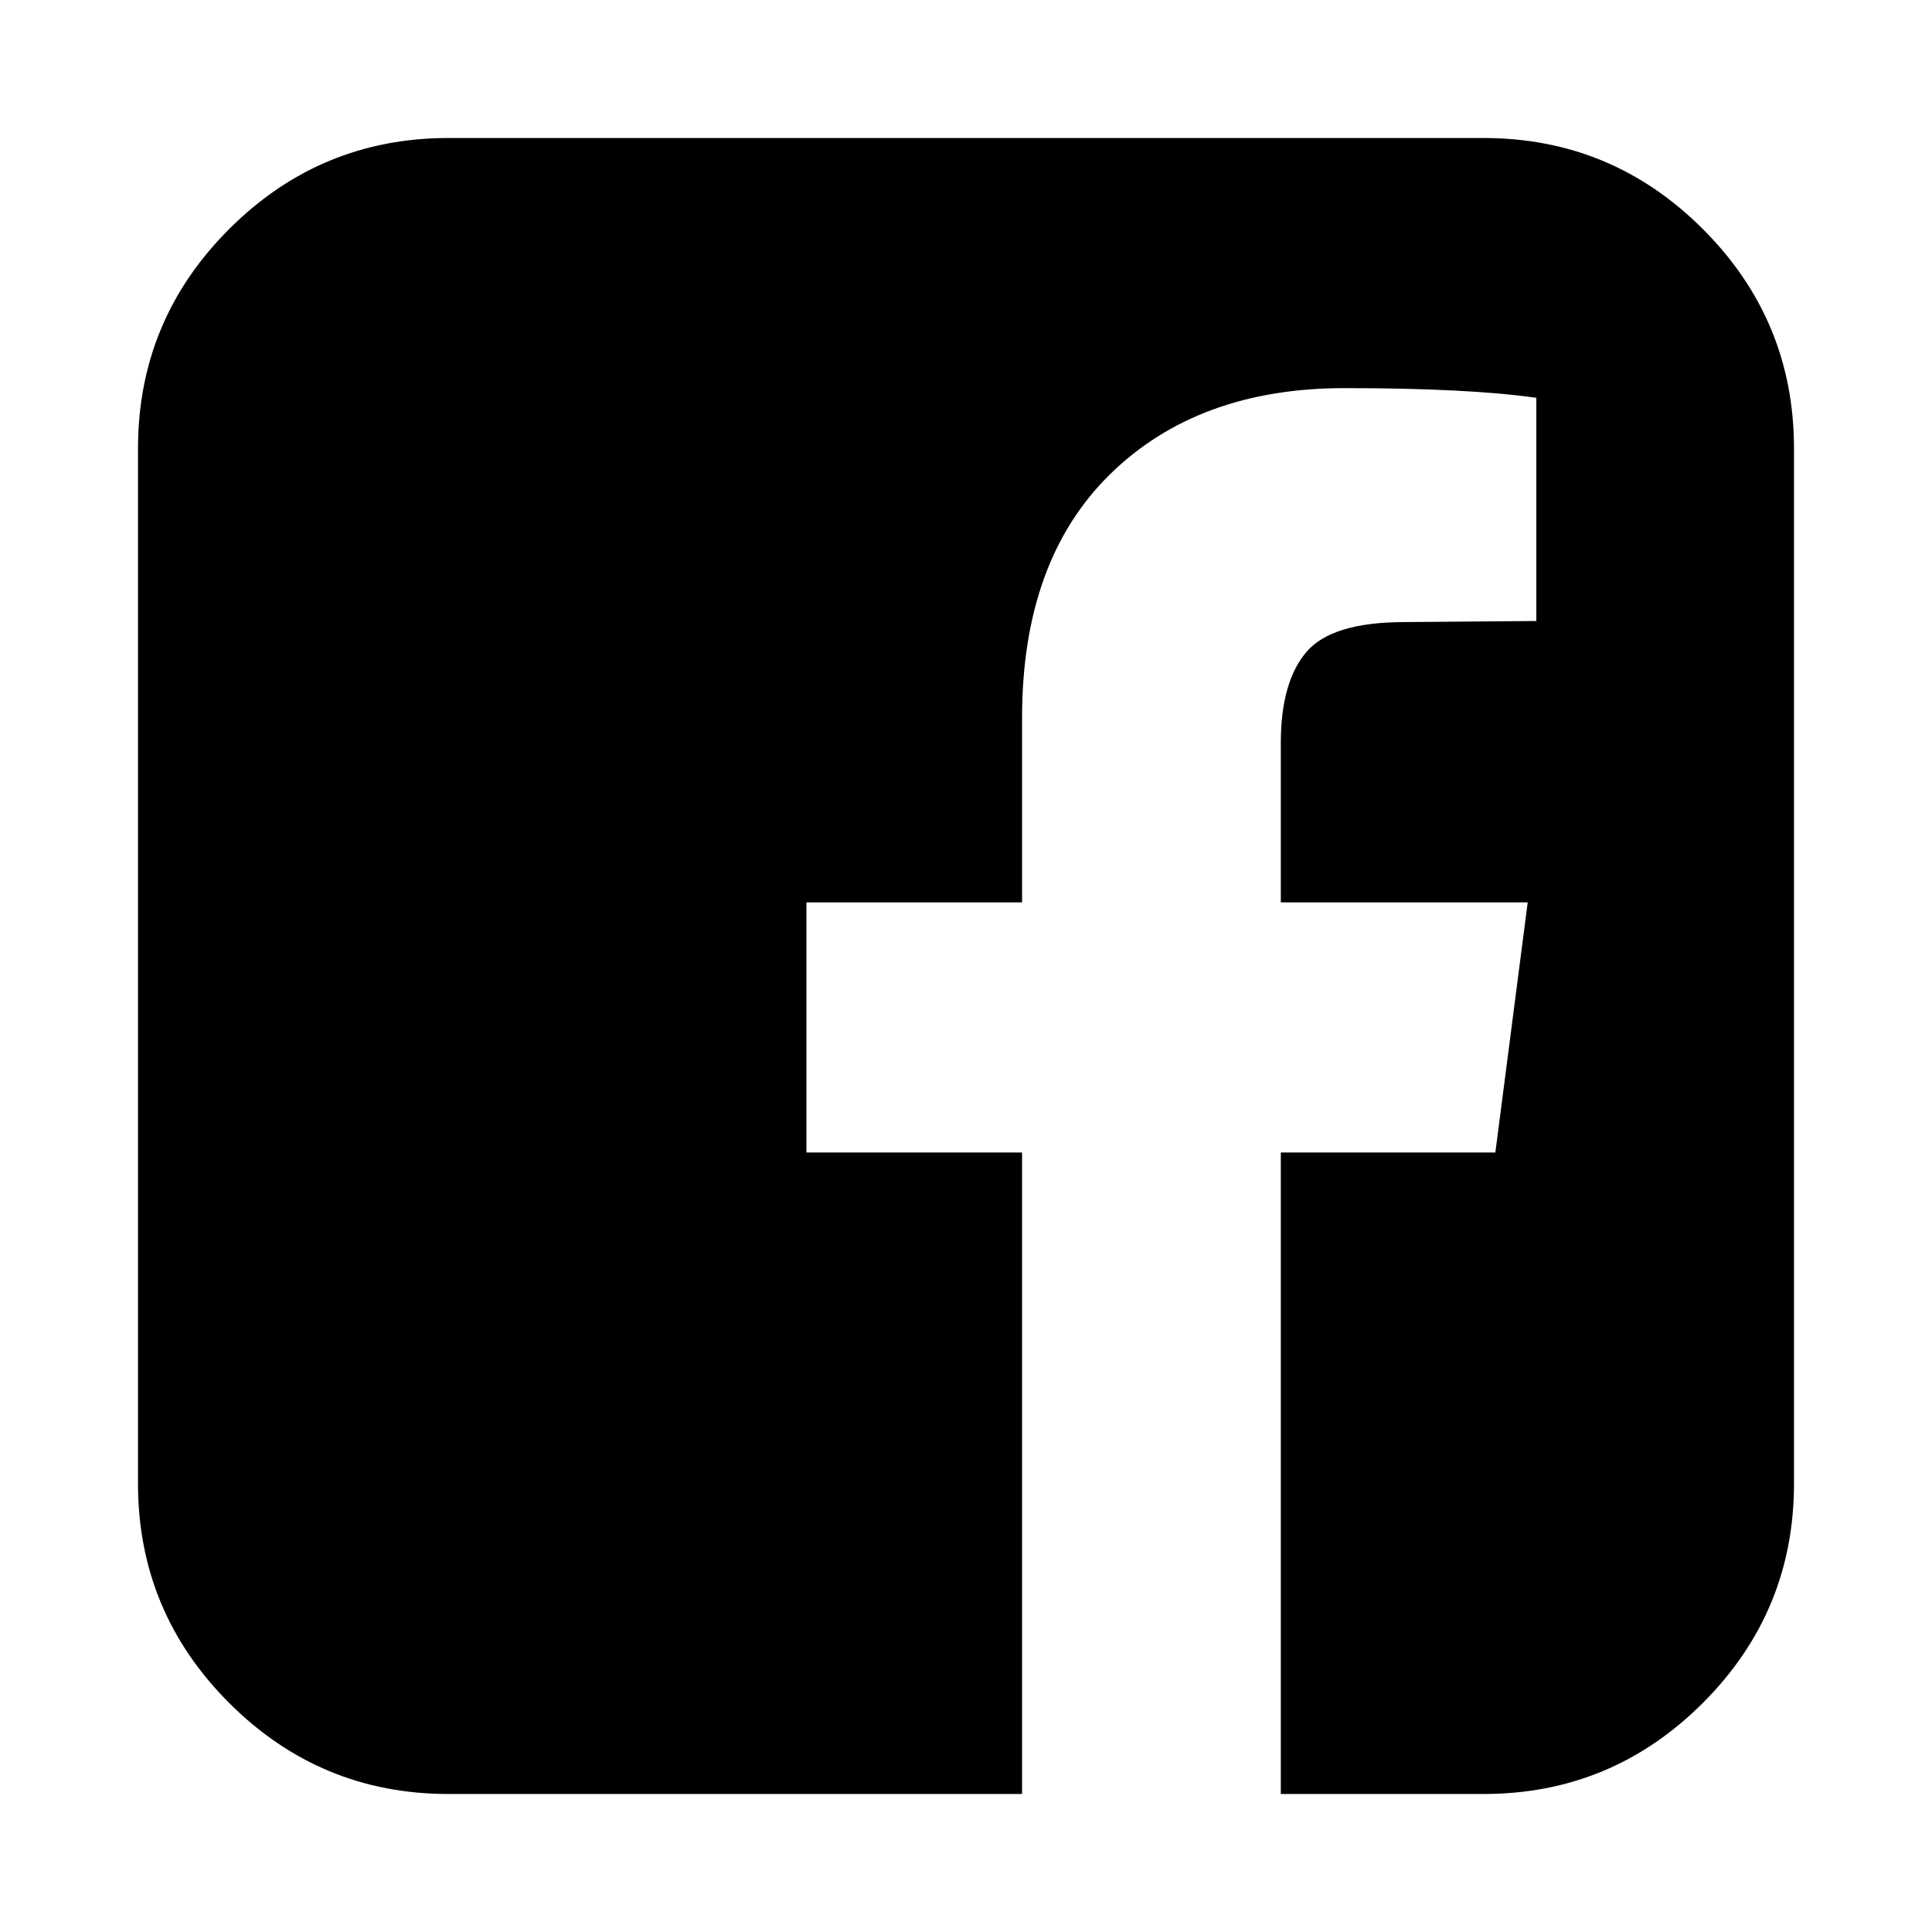
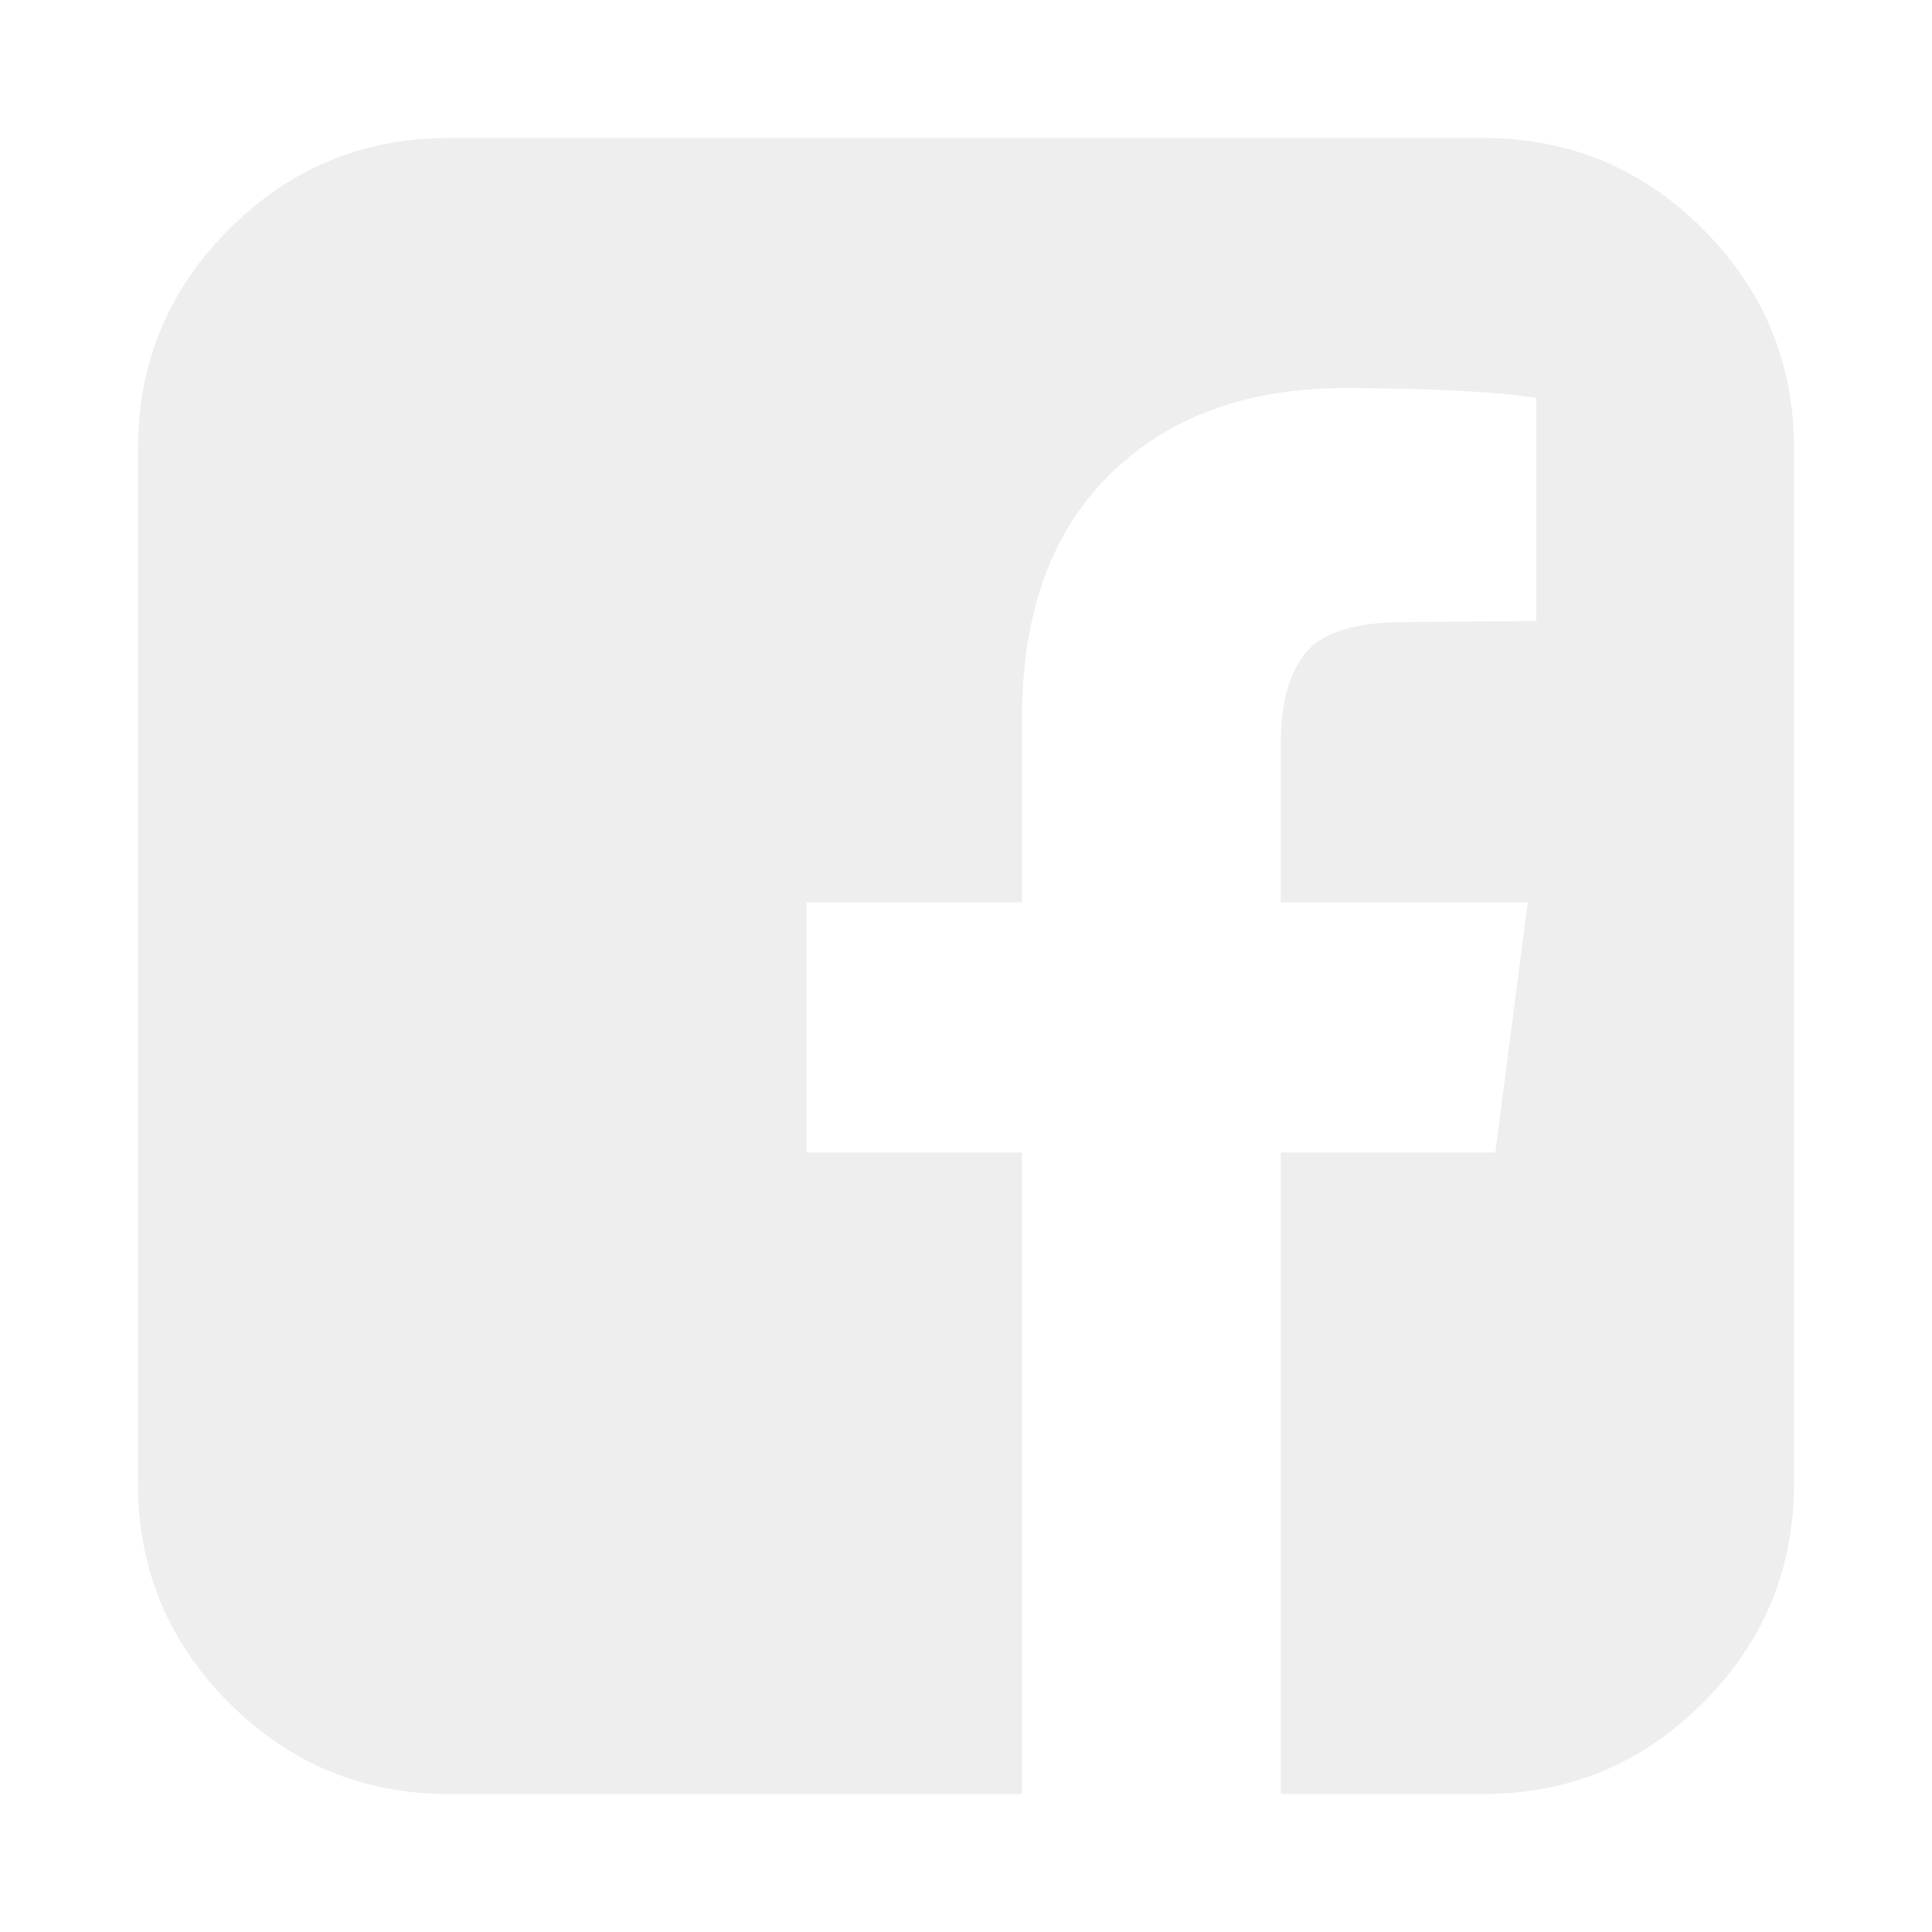
<svg xmlns="http://www.w3.org/2000/svg" width="1792" height="1792">
-   <path d="M1376 128q119 0 203.5 84.5T1664 416v960q0 119-84.5 203.5T1376 1664h-188v-595h199l30-232h-229V689q0-56 23.5-84t91.5-28l122-1V369q-63-9-178-9-136 0-217.5 80T948 666v171H748v232h200v595H416q-119 0-203.5-84.5T128 1376V416q0-119 84.5-203.5T416 128h960z" />
+   <path fill="#eee" d="M1376 128q119 0 203.5 84.5T1664 416v960q0 119-84.5 203.5T1376 1664h-188v-595h199l30-232h-229V689q0-56 23.5-84t91.5-28l122-1V369q-63-9-178-9-136 0-217.5 80T948 666v171H748v232h200v595H416q-119 0-203.5-84.5T128 1376V416q0-119 84.5-203.5T416 128h960z" />
</svg>
